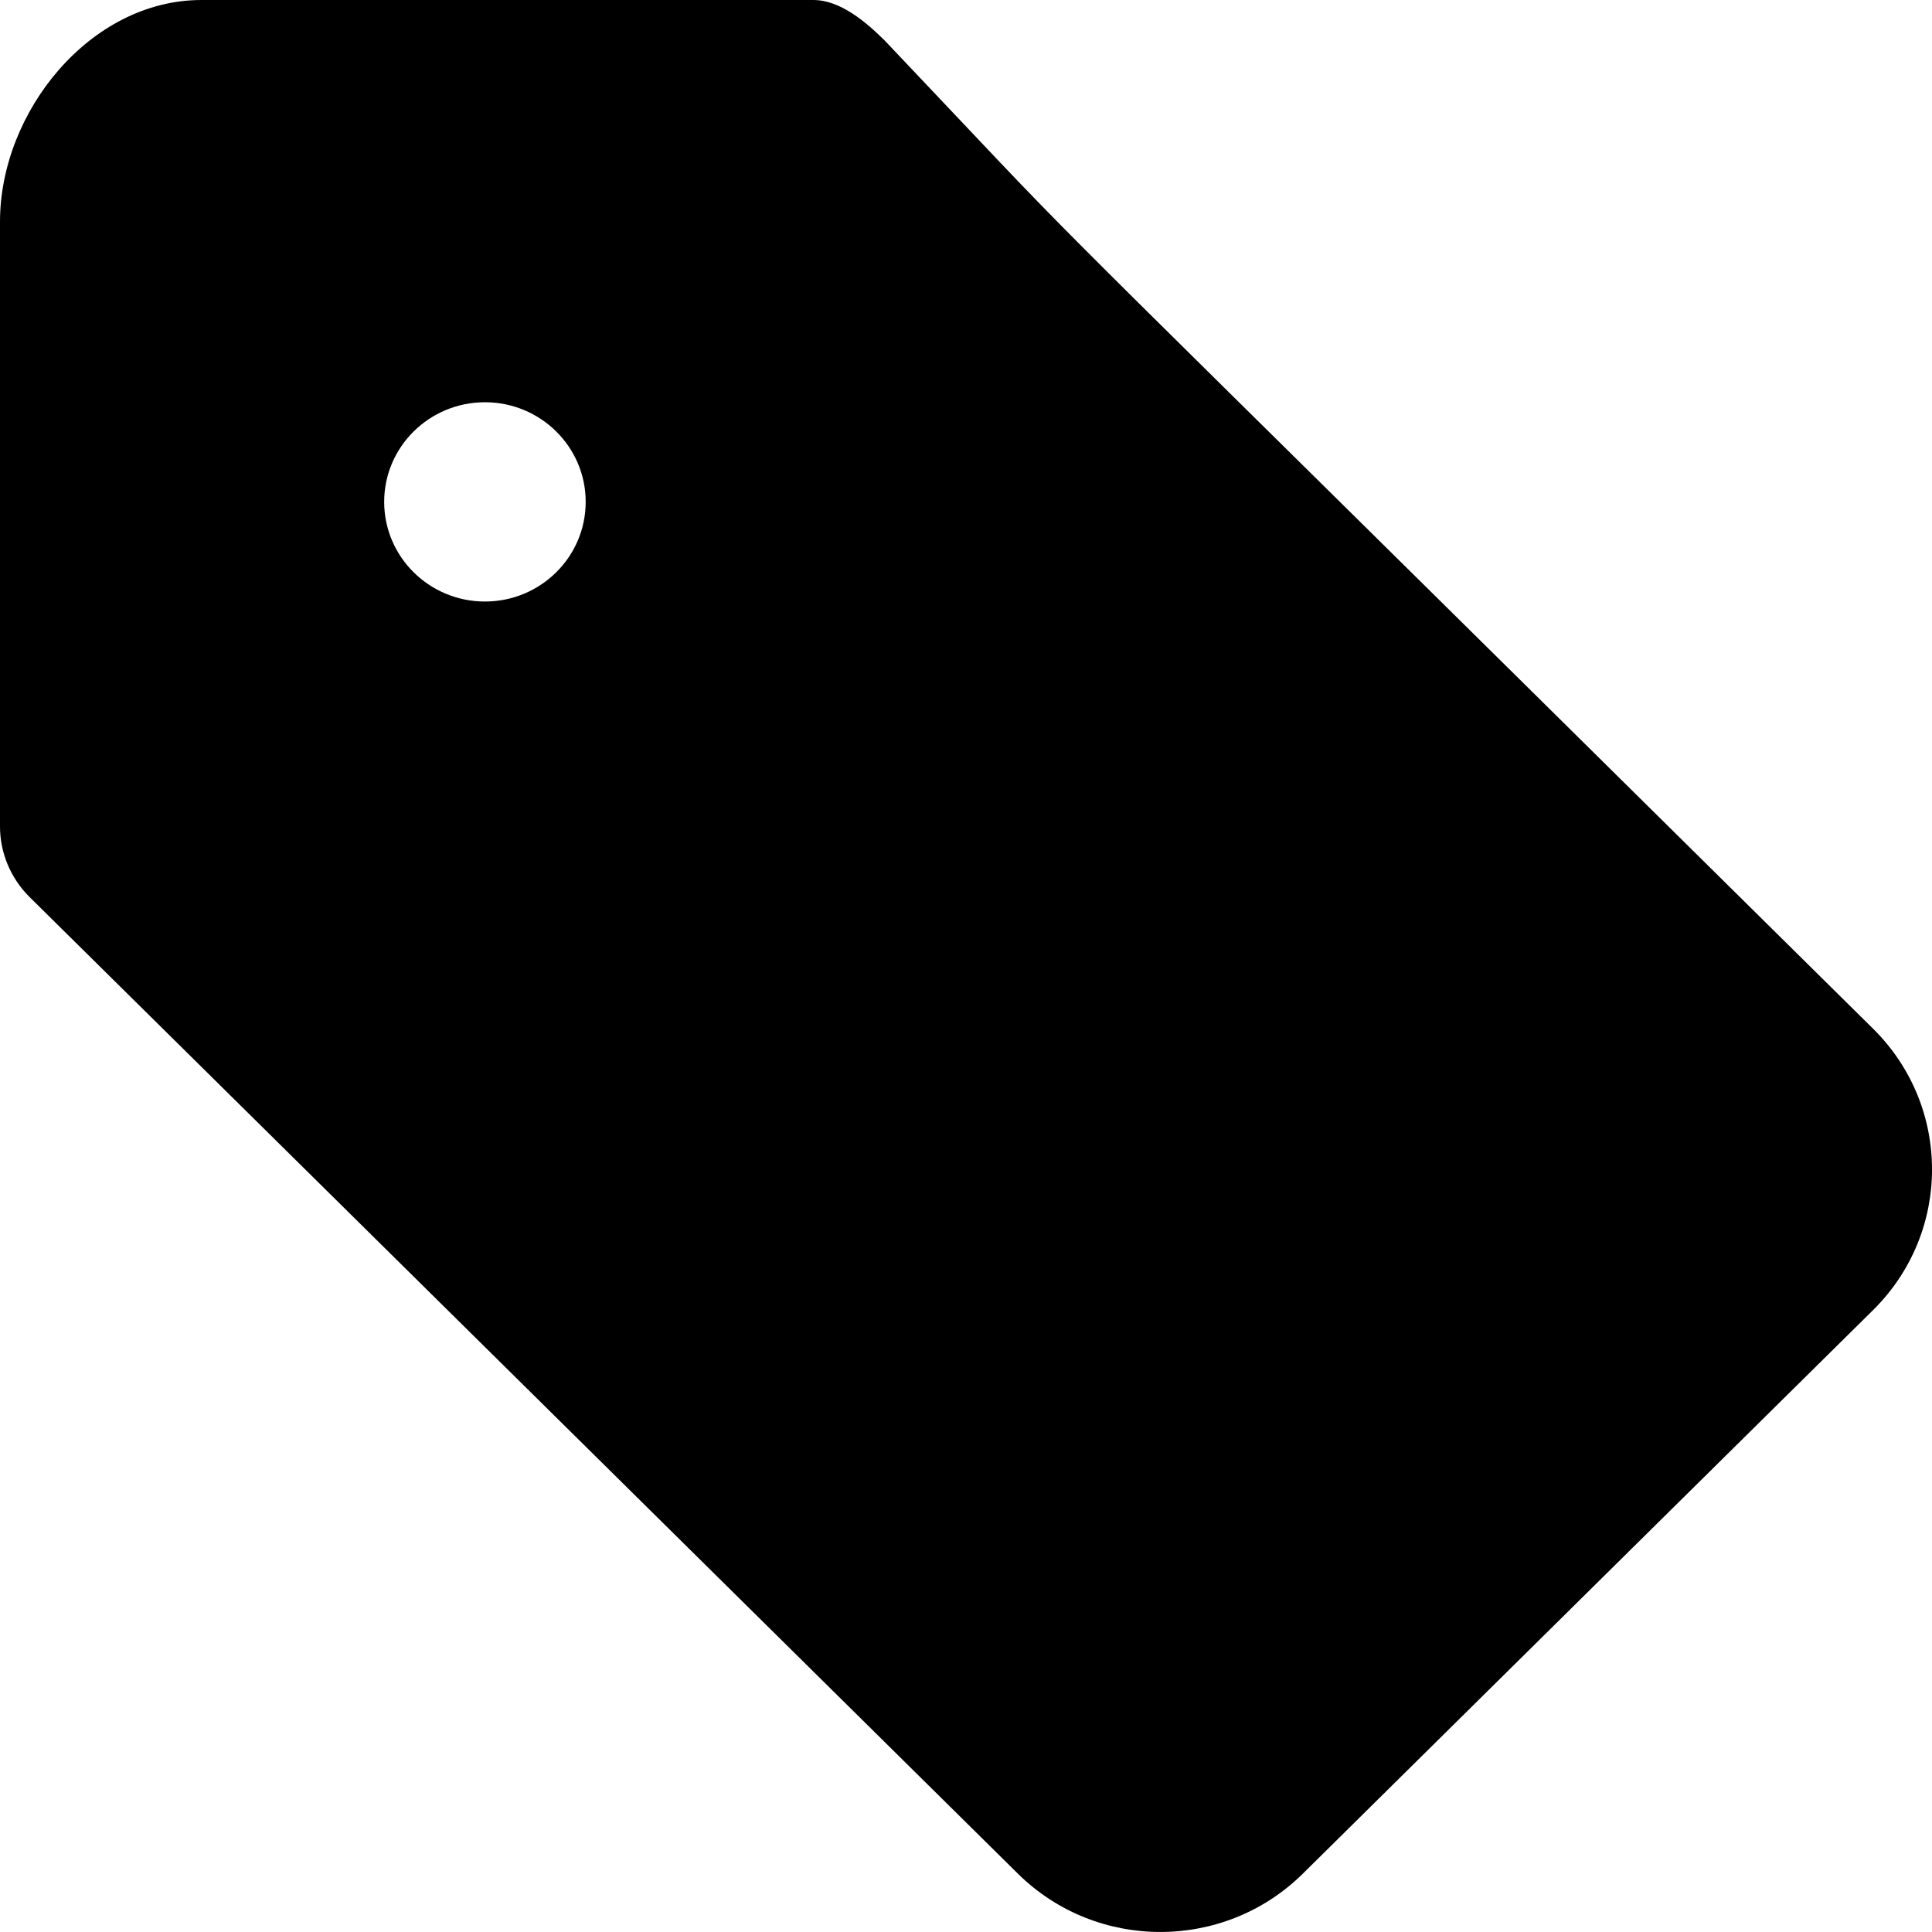
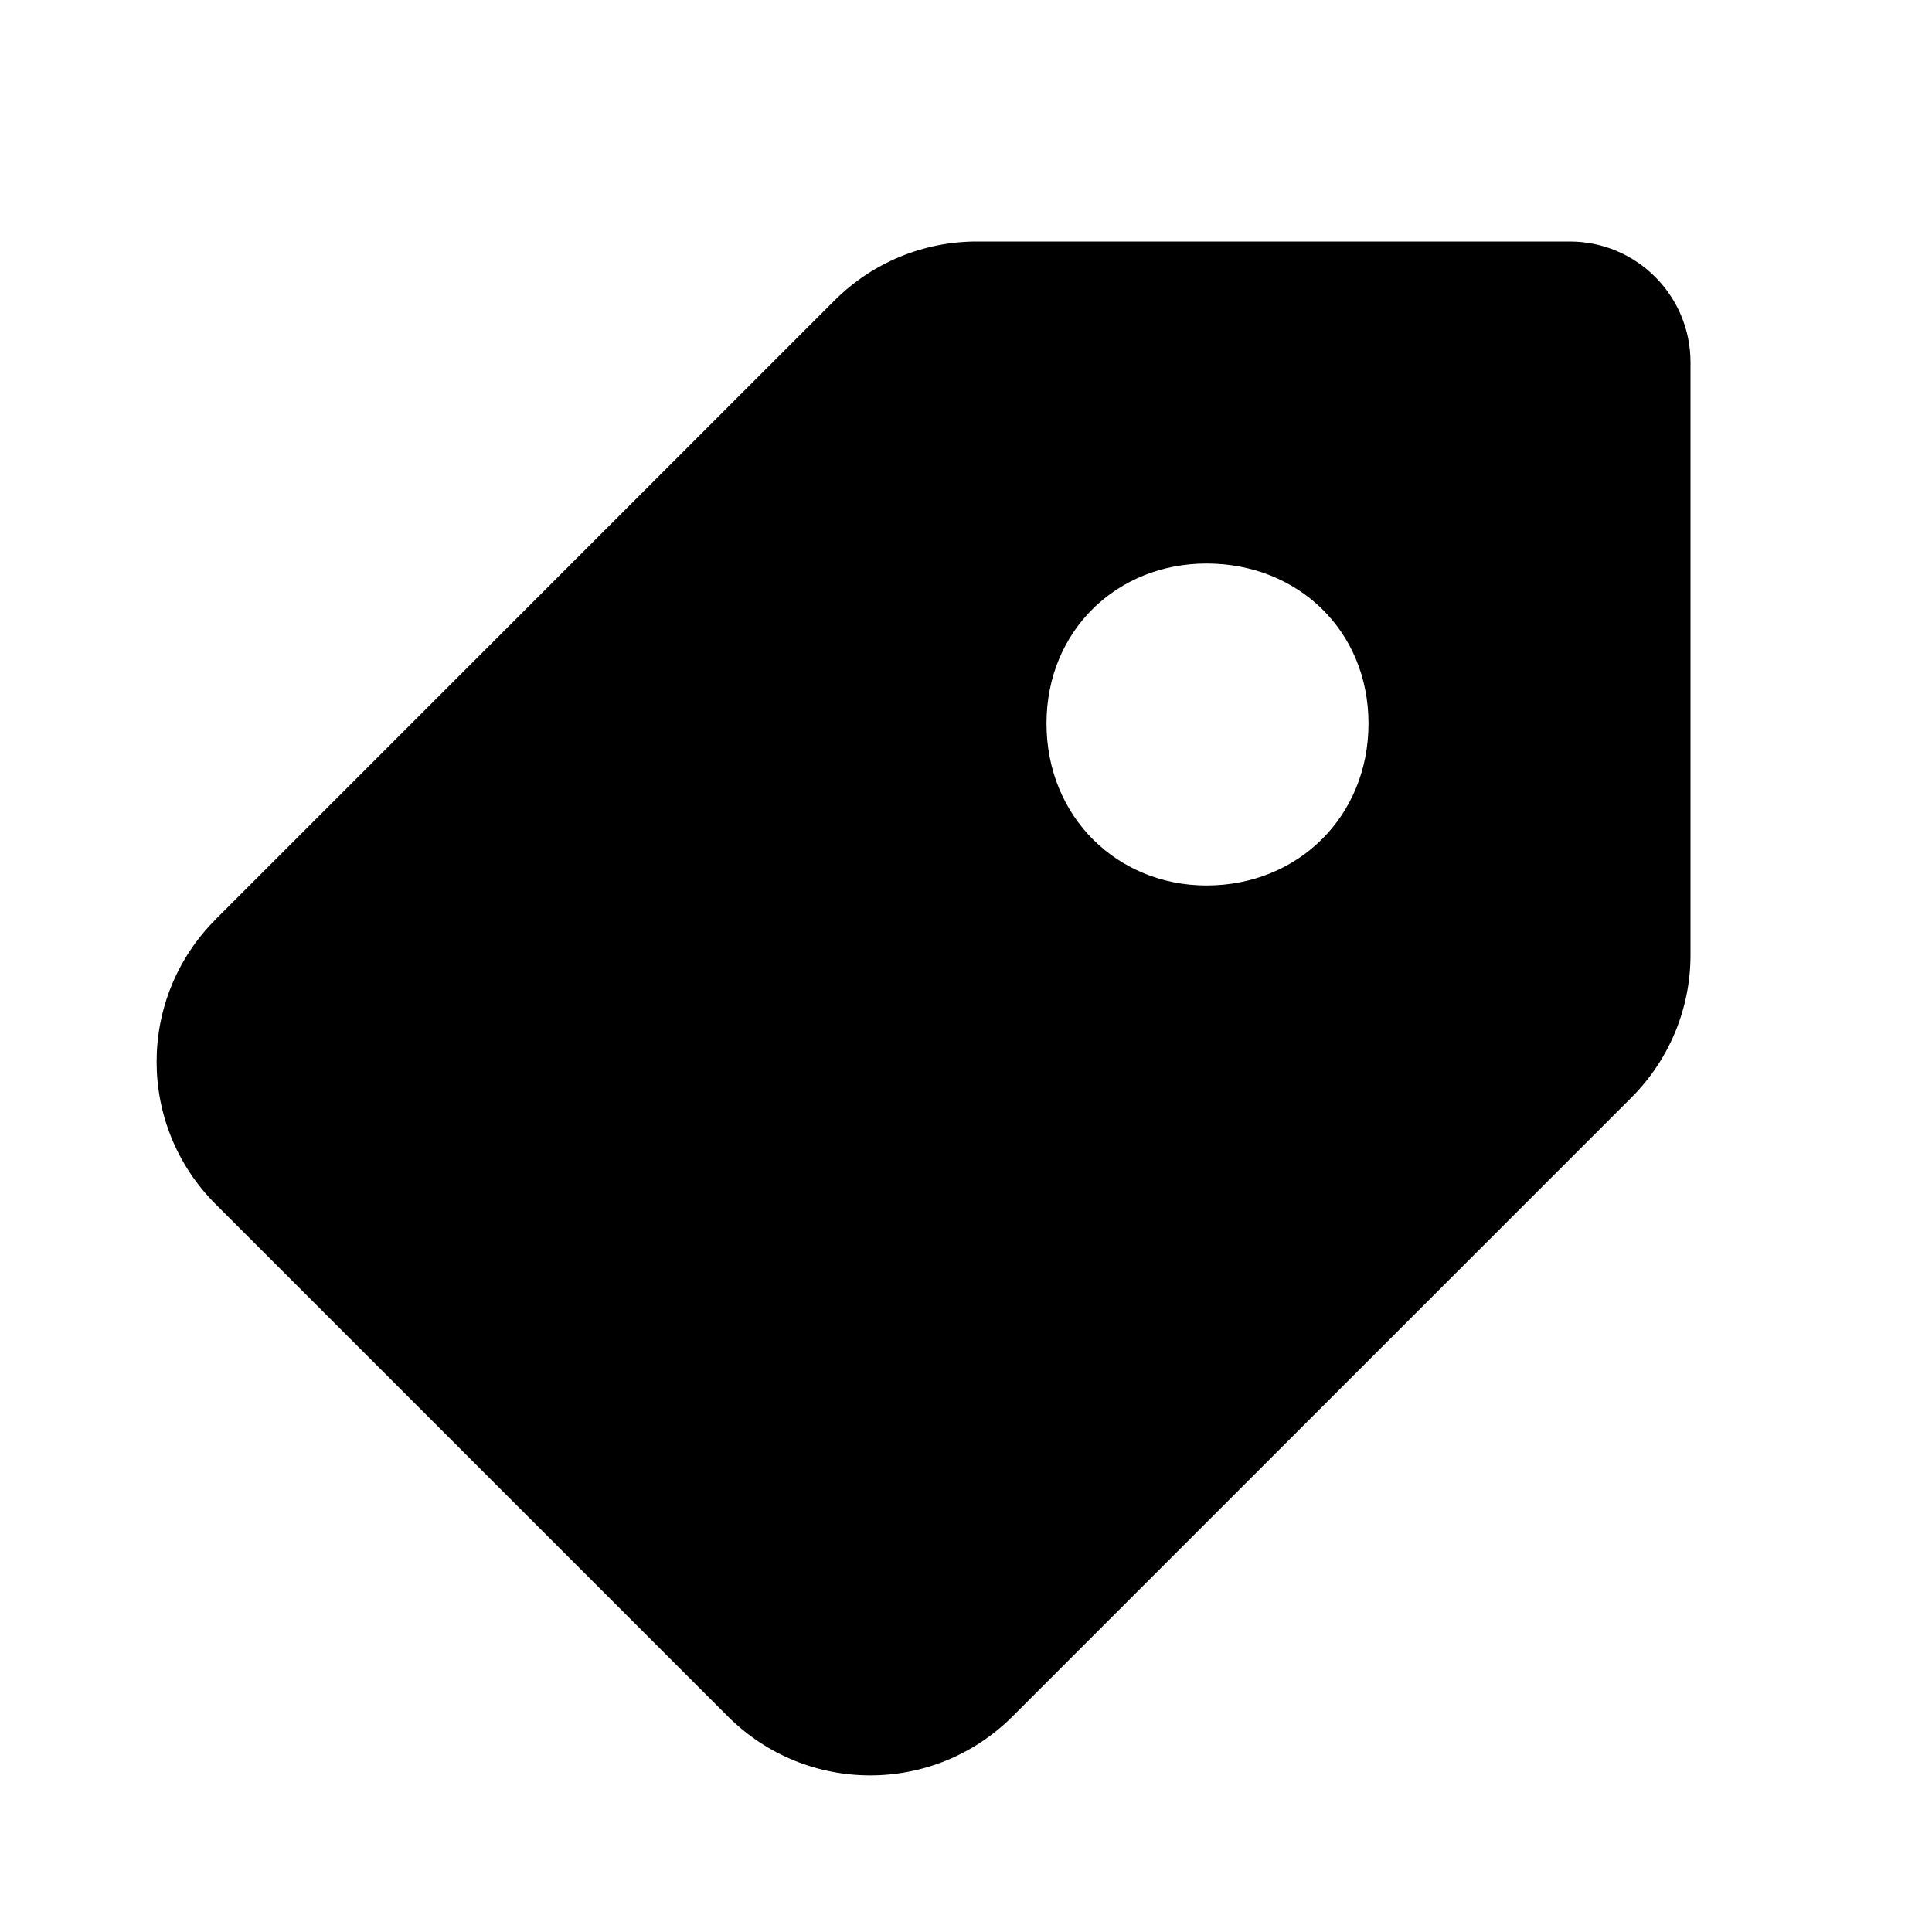
- <svg xmlns="http://www.w3.org/2000/svg" width="800px" height="800px" viewBox="0 0 20 20" version="1.1">
-   <defs>
- 
- </defs>
-   <g id="Page-1" stroke="none" stroke-width="1" fill="none" fill-rule="evenodd">
-     <g id="Dribbble-Light-Preview" transform="translate(-180, -2959)" fill="#000000">
-       <g id="icons" transform="translate(56, 160)">
-         <path d="M129.02,2805.227 C128.444,2805.227 127.977,2804.765 127.977,2804.195 C127.977,2803.626 128.444,2803.164 129.02,2803.164 C129.596,2803.164 130.063,2803.626 130.063,2804.195 C130.063,2804.765 129.596,2805.227 129.02,2805.227 M143.389,2809.648 L139.934,2806.233 L139.934,2806.233 C134.061,2800.429 135.435,2801.819 133.158,2799.419 C132.962,2799.225 132.697,2799 132.42,2799 L126.085,2799 C124.934,2799 124,2800.157 124,2801.295 L124,2807.555 C124,2807.829 124.11,2808.091 124.305,2808.285 C128.396,2812.327 125.45,2809.416 134.537,2818.396 C135.352,2819.201 136.672,2819.201 137.487,2818.396 L137.487,2818.396 C142.018,2813.919 141.012,2814.912 143.389,2812.563 C144.204,2811.758 144.204,2810.453 143.389,2809.648" id="tag_fill_round-[#1176]">
- 
- </path>
-       </g>
-     </g>
-   </g>
+ <svg xmlns="http://www.w3.org/2000/svg" width="800px" height="800px" viewBox="0 0 24 24" fill="none">
+   <path fill-rule="evenodd" clip-rule="evenodd" d="M2.678 11.422a2.5 2.5 0 0 0 0 3.536l6.364 6.364a2.5 2.5 0 0 0 3.536 0l7.69-7.69A2.5 2.5 0 0 0 21 11.864V4.5A1.5 1.5 0 0 0 19.5 3h-7.365a2.5 2.5 0 0 0-1.768.732l-7.69 7.69zM14.988 7C13.878 7 13 7.832 13 8.988c0 1.157.878 2.012 1.988 2.012C16.121 11 17 10.145 17 8.988 17 7.832 16.12 7 14.988 7z" fill="#000000" />
</svg>
